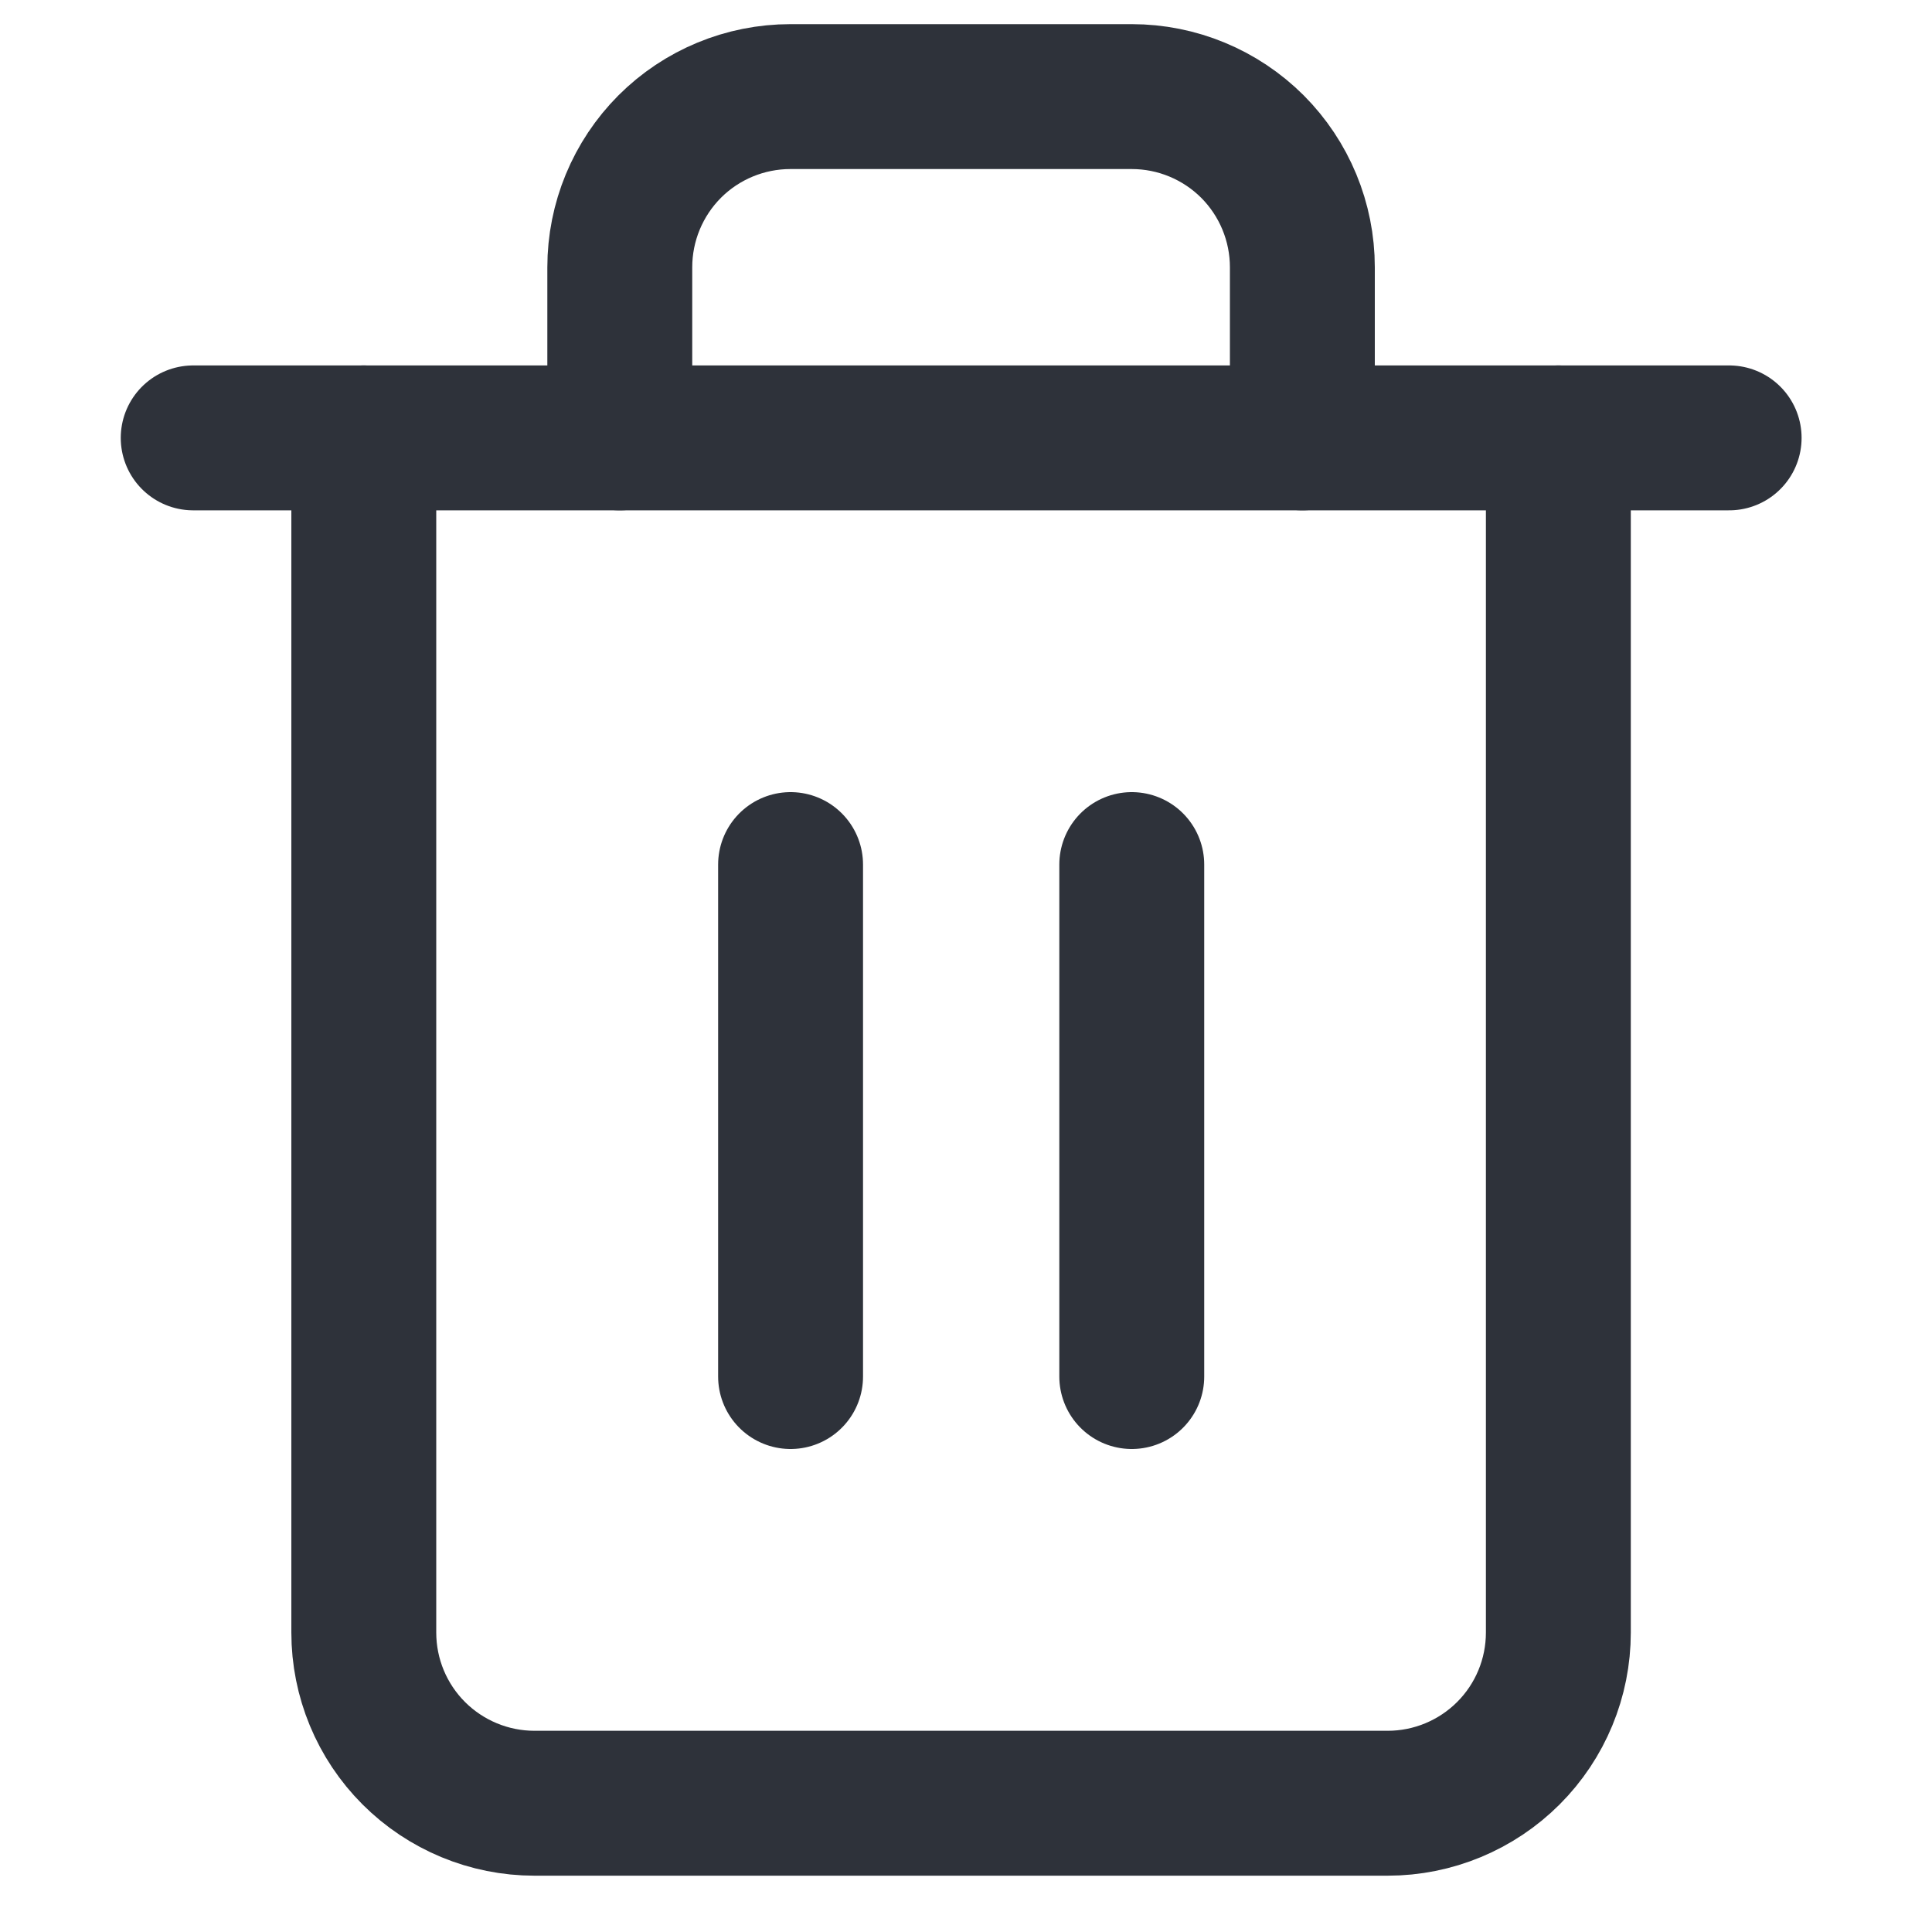
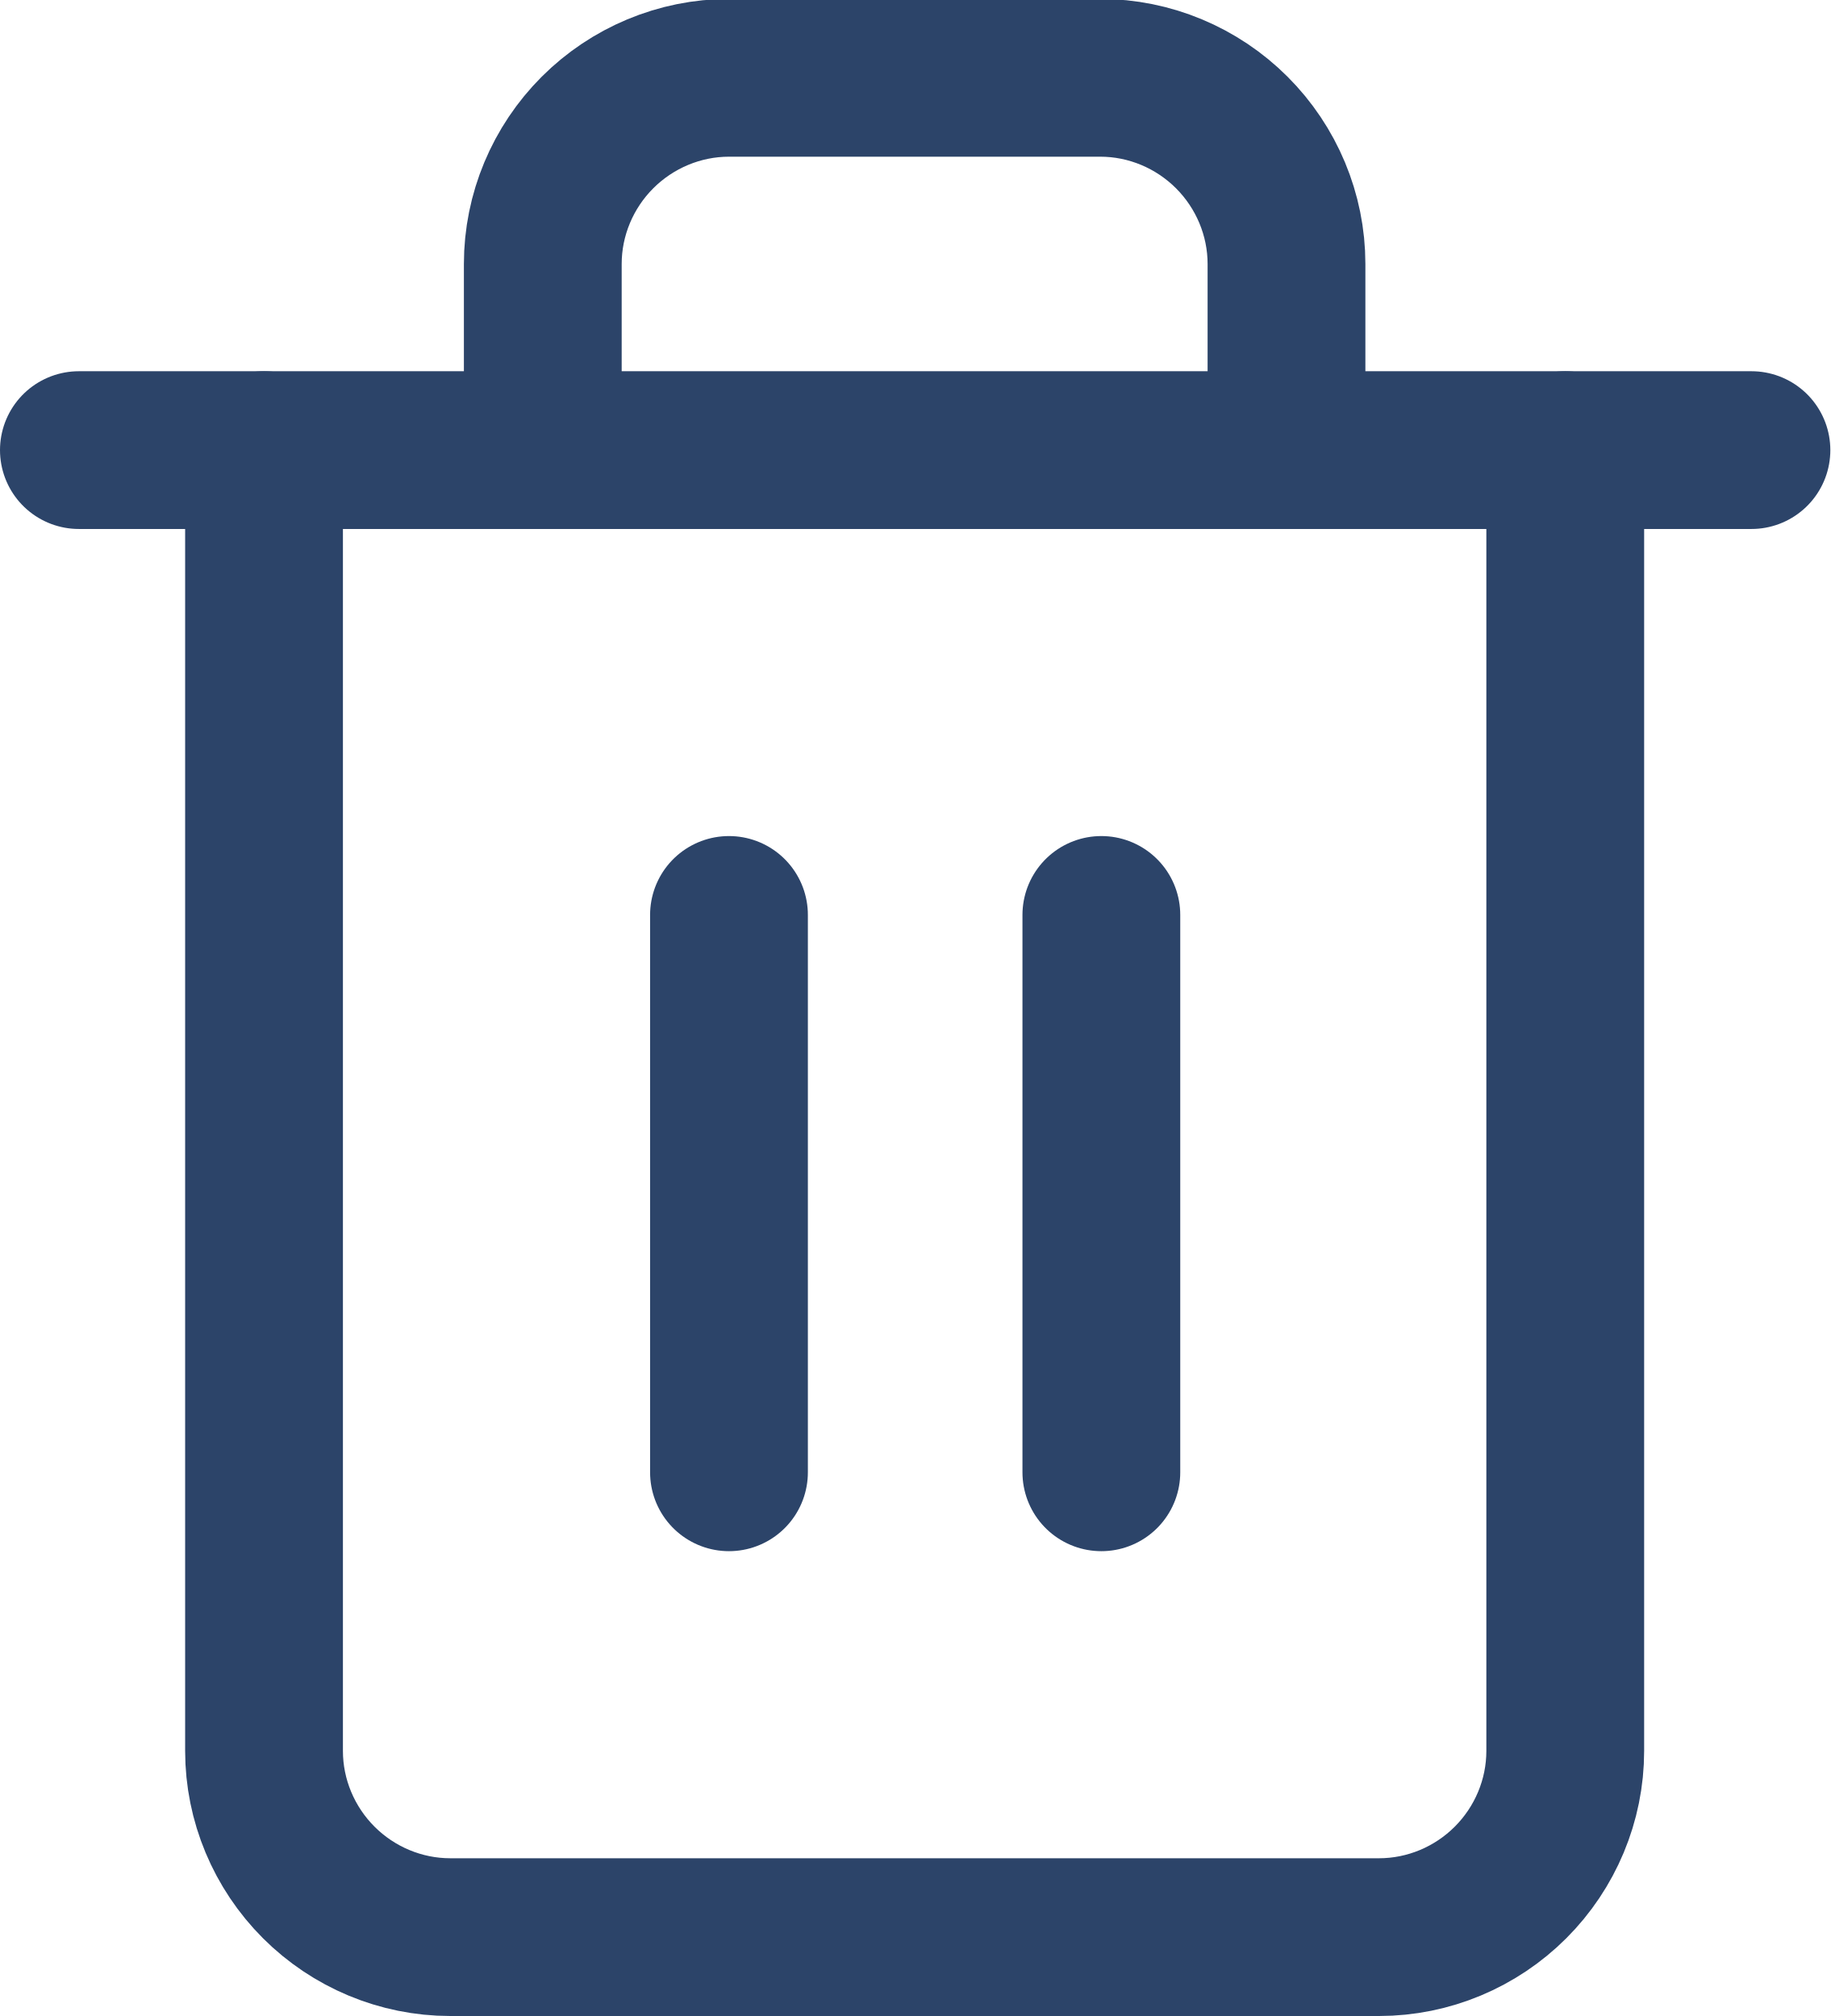
- <svg xmlns="http://www.w3.org/2000/svg" width="20" height="20" viewBox="0 0 20 20" fill="none">
-   <path d="M2 4.533H3.767H17.9" stroke="#2E323A" stroke-width="1.5" stroke-linecap="round" stroke-linejoin="round" />
-   <path d="M16.132 4.533V16.9C16.132 17.369 15.946 17.818 15.615 18.149C15.284 18.48 14.834 18.667 14.366 18.667H5.532C5.064 18.667 4.614 18.48 4.283 18.149C3.952 17.818 3.766 17.369 3.766 16.9V4.533M6.416 4.533V2.767C6.416 2.298 6.602 1.849 6.933 1.517C7.264 1.186 7.714 1 8.182 1H11.716C12.184 1 12.633 1.186 12.965 1.517C13.296 1.849 13.482 2.298 13.482 2.767V4.533" stroke="#2E323A" stroke-width="1.5" stroke-linecap="round" stroke-linejoin="round" />
-   <path d="M8.184 8.95V14.25" stroke="#2E323A" stroke-width="1.5" stroke-linecap="round" stroke-linejoin="round" />
-   <path d="M11.716 8.95V14.25" stroke="#2E323A" stroke-width="1.5" stroke-linecap="round" stroke-linejoin="round" />
+ <svg xmlns="http://www.w3.org/2000/svg" id="Layer_1" data-name="Layer 1" viewBox="0 0 17.4 19.17">
+   <defs>
+     <style>
+       .cls-1 {
+         fill: none;
+         stroke: #2c4469;
+         stroke-linecap: round;
+         stroke-linejoin: round;
+         stroke-width: 1.5px;
+       }
+     </style>
+   </defs>
+   <path class="cls-1" d="M.75,4.28h15.9" />
+   <path class="cls-1" d="M14.88,4.28v12.37c0,.47-.19,.92-.52,1.25-.33,.33-.78,.52-1.25,.52H4.28c-.47,0-.92-.19-1.25-.52-.33-.33-.52-.78-.52-1.25V4.28m2.65,0v-1.77c0-.47,.19-.92,.52-1.25,.33-.33,.78-.52,1.25-.52h3.53c.47,0,.92,.19,1.25,.52,.33,.33,.52,.78,.52,1.25v1.77" />
+   <path class="cls-1" d="M6.93,8.7v5.3" />
+   <path class="cls-1" d="M10.47,8.7v5.3" />
</svg>
